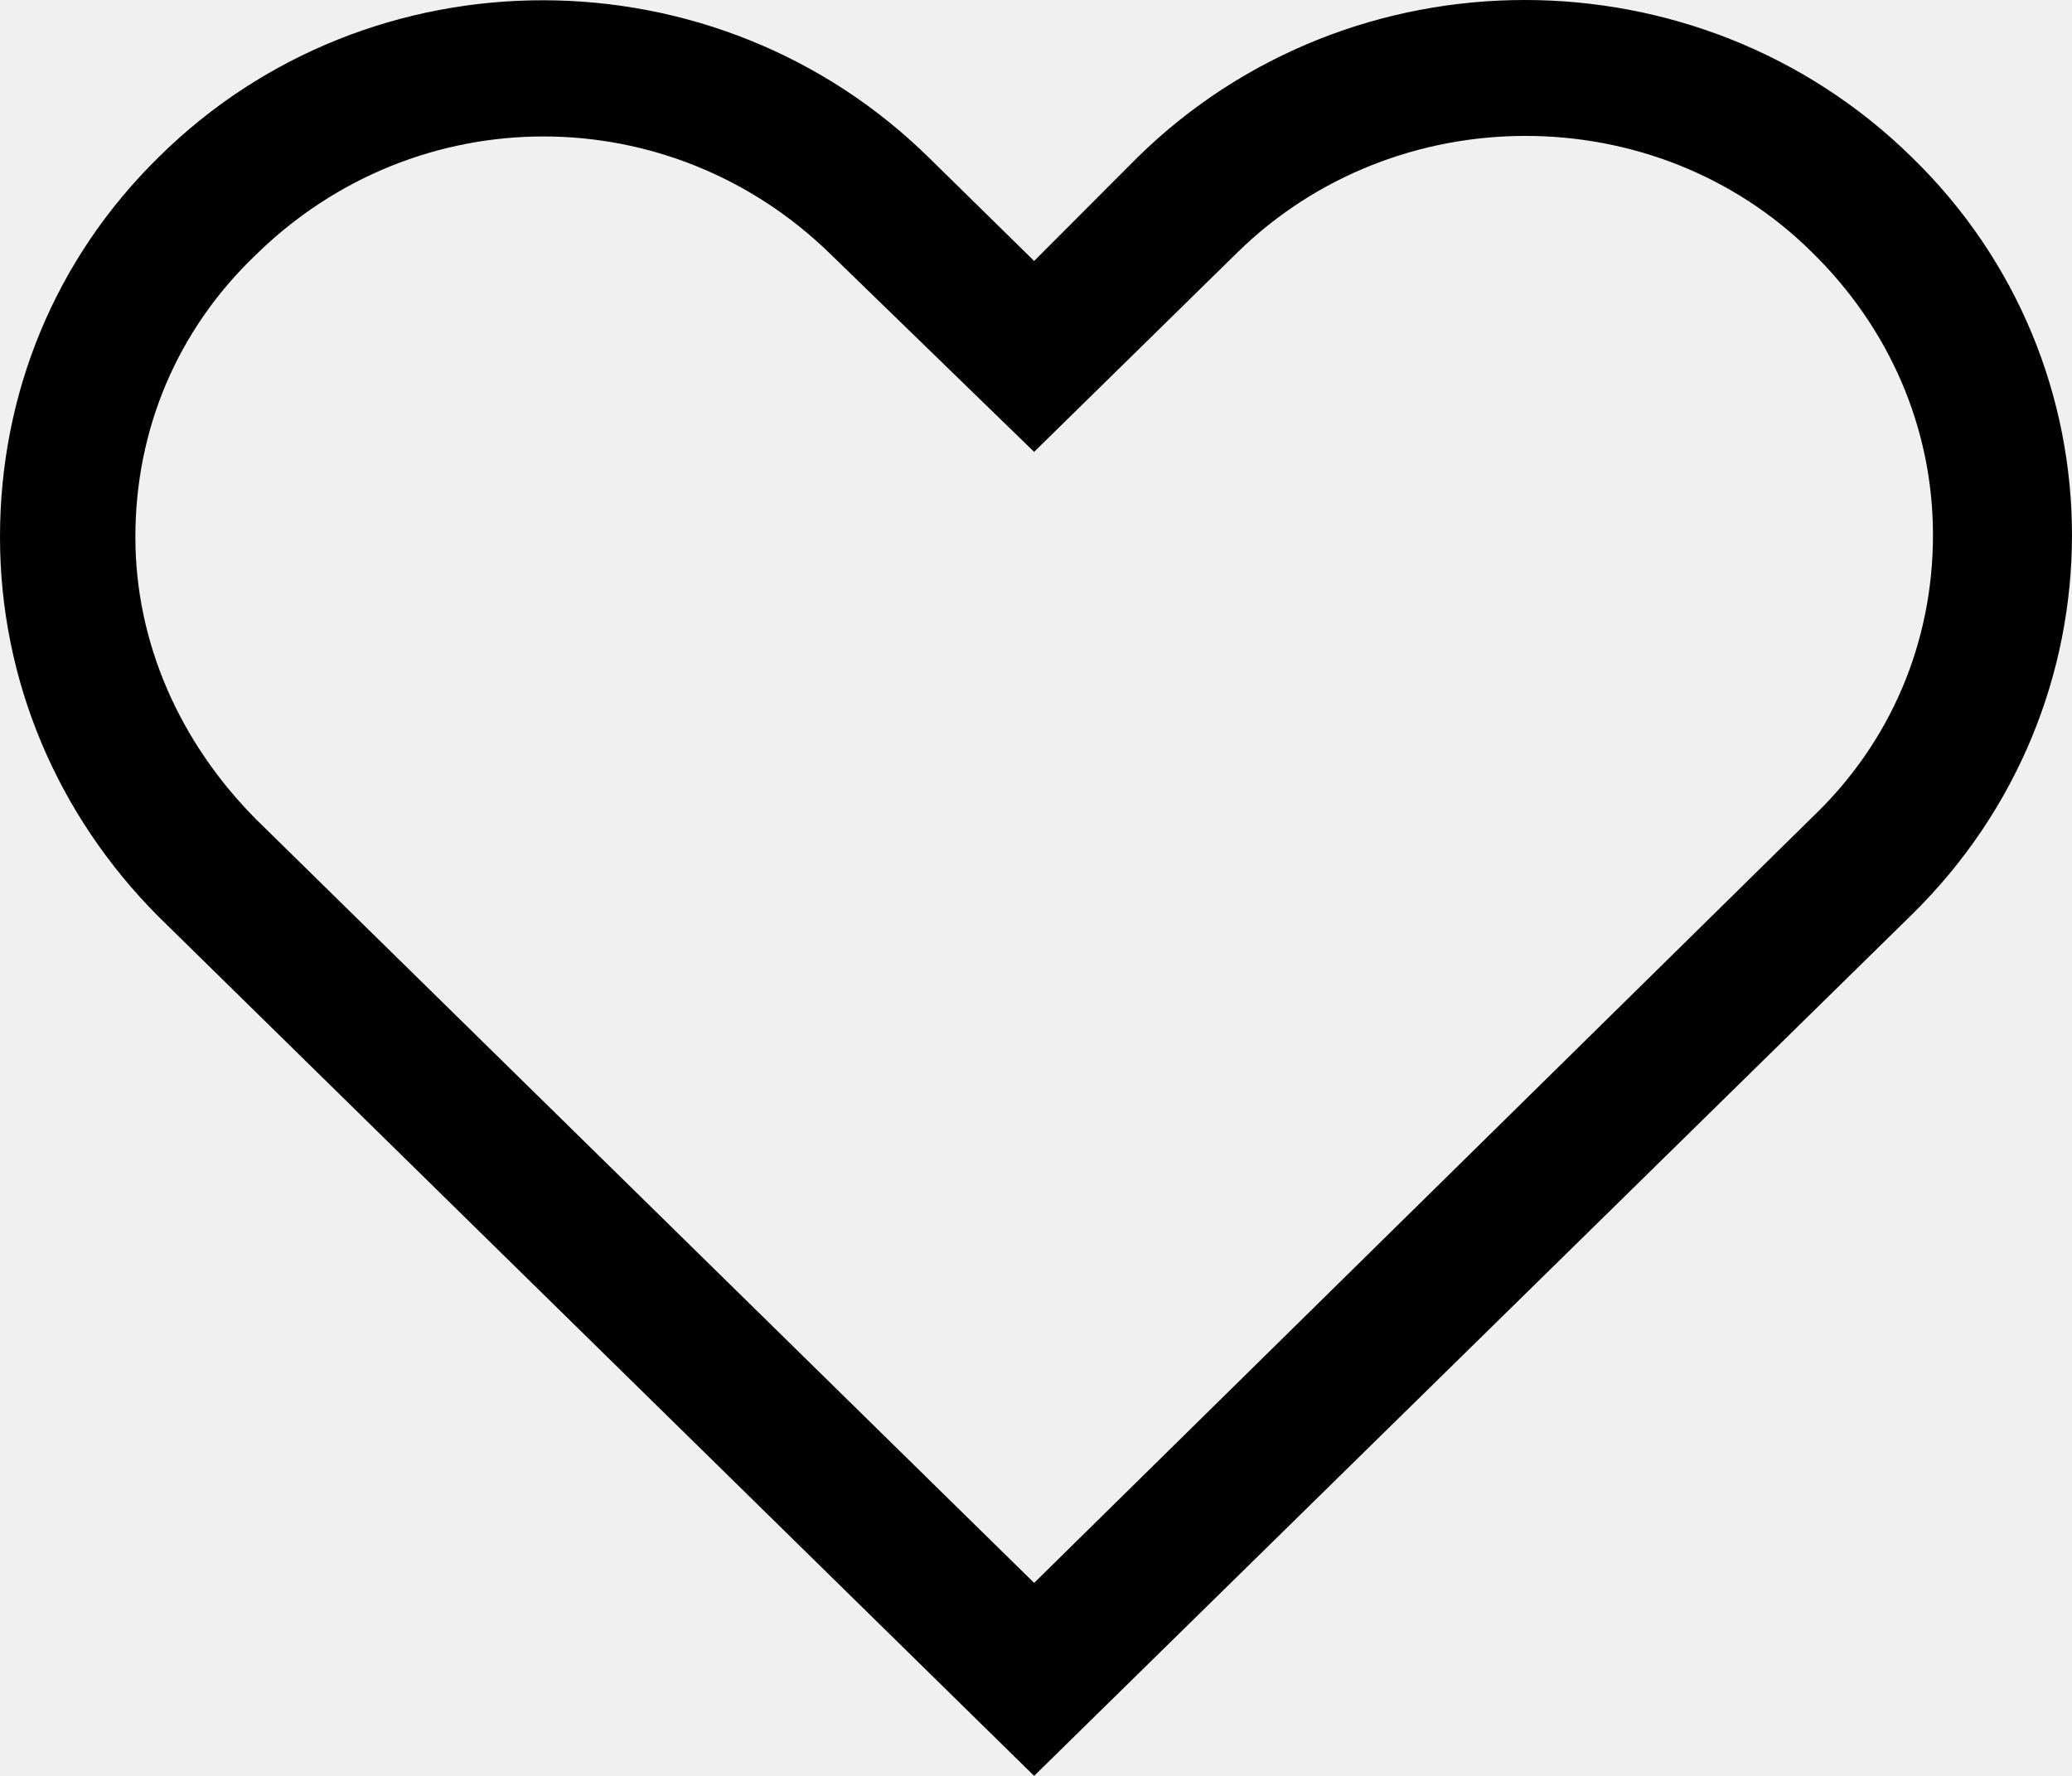
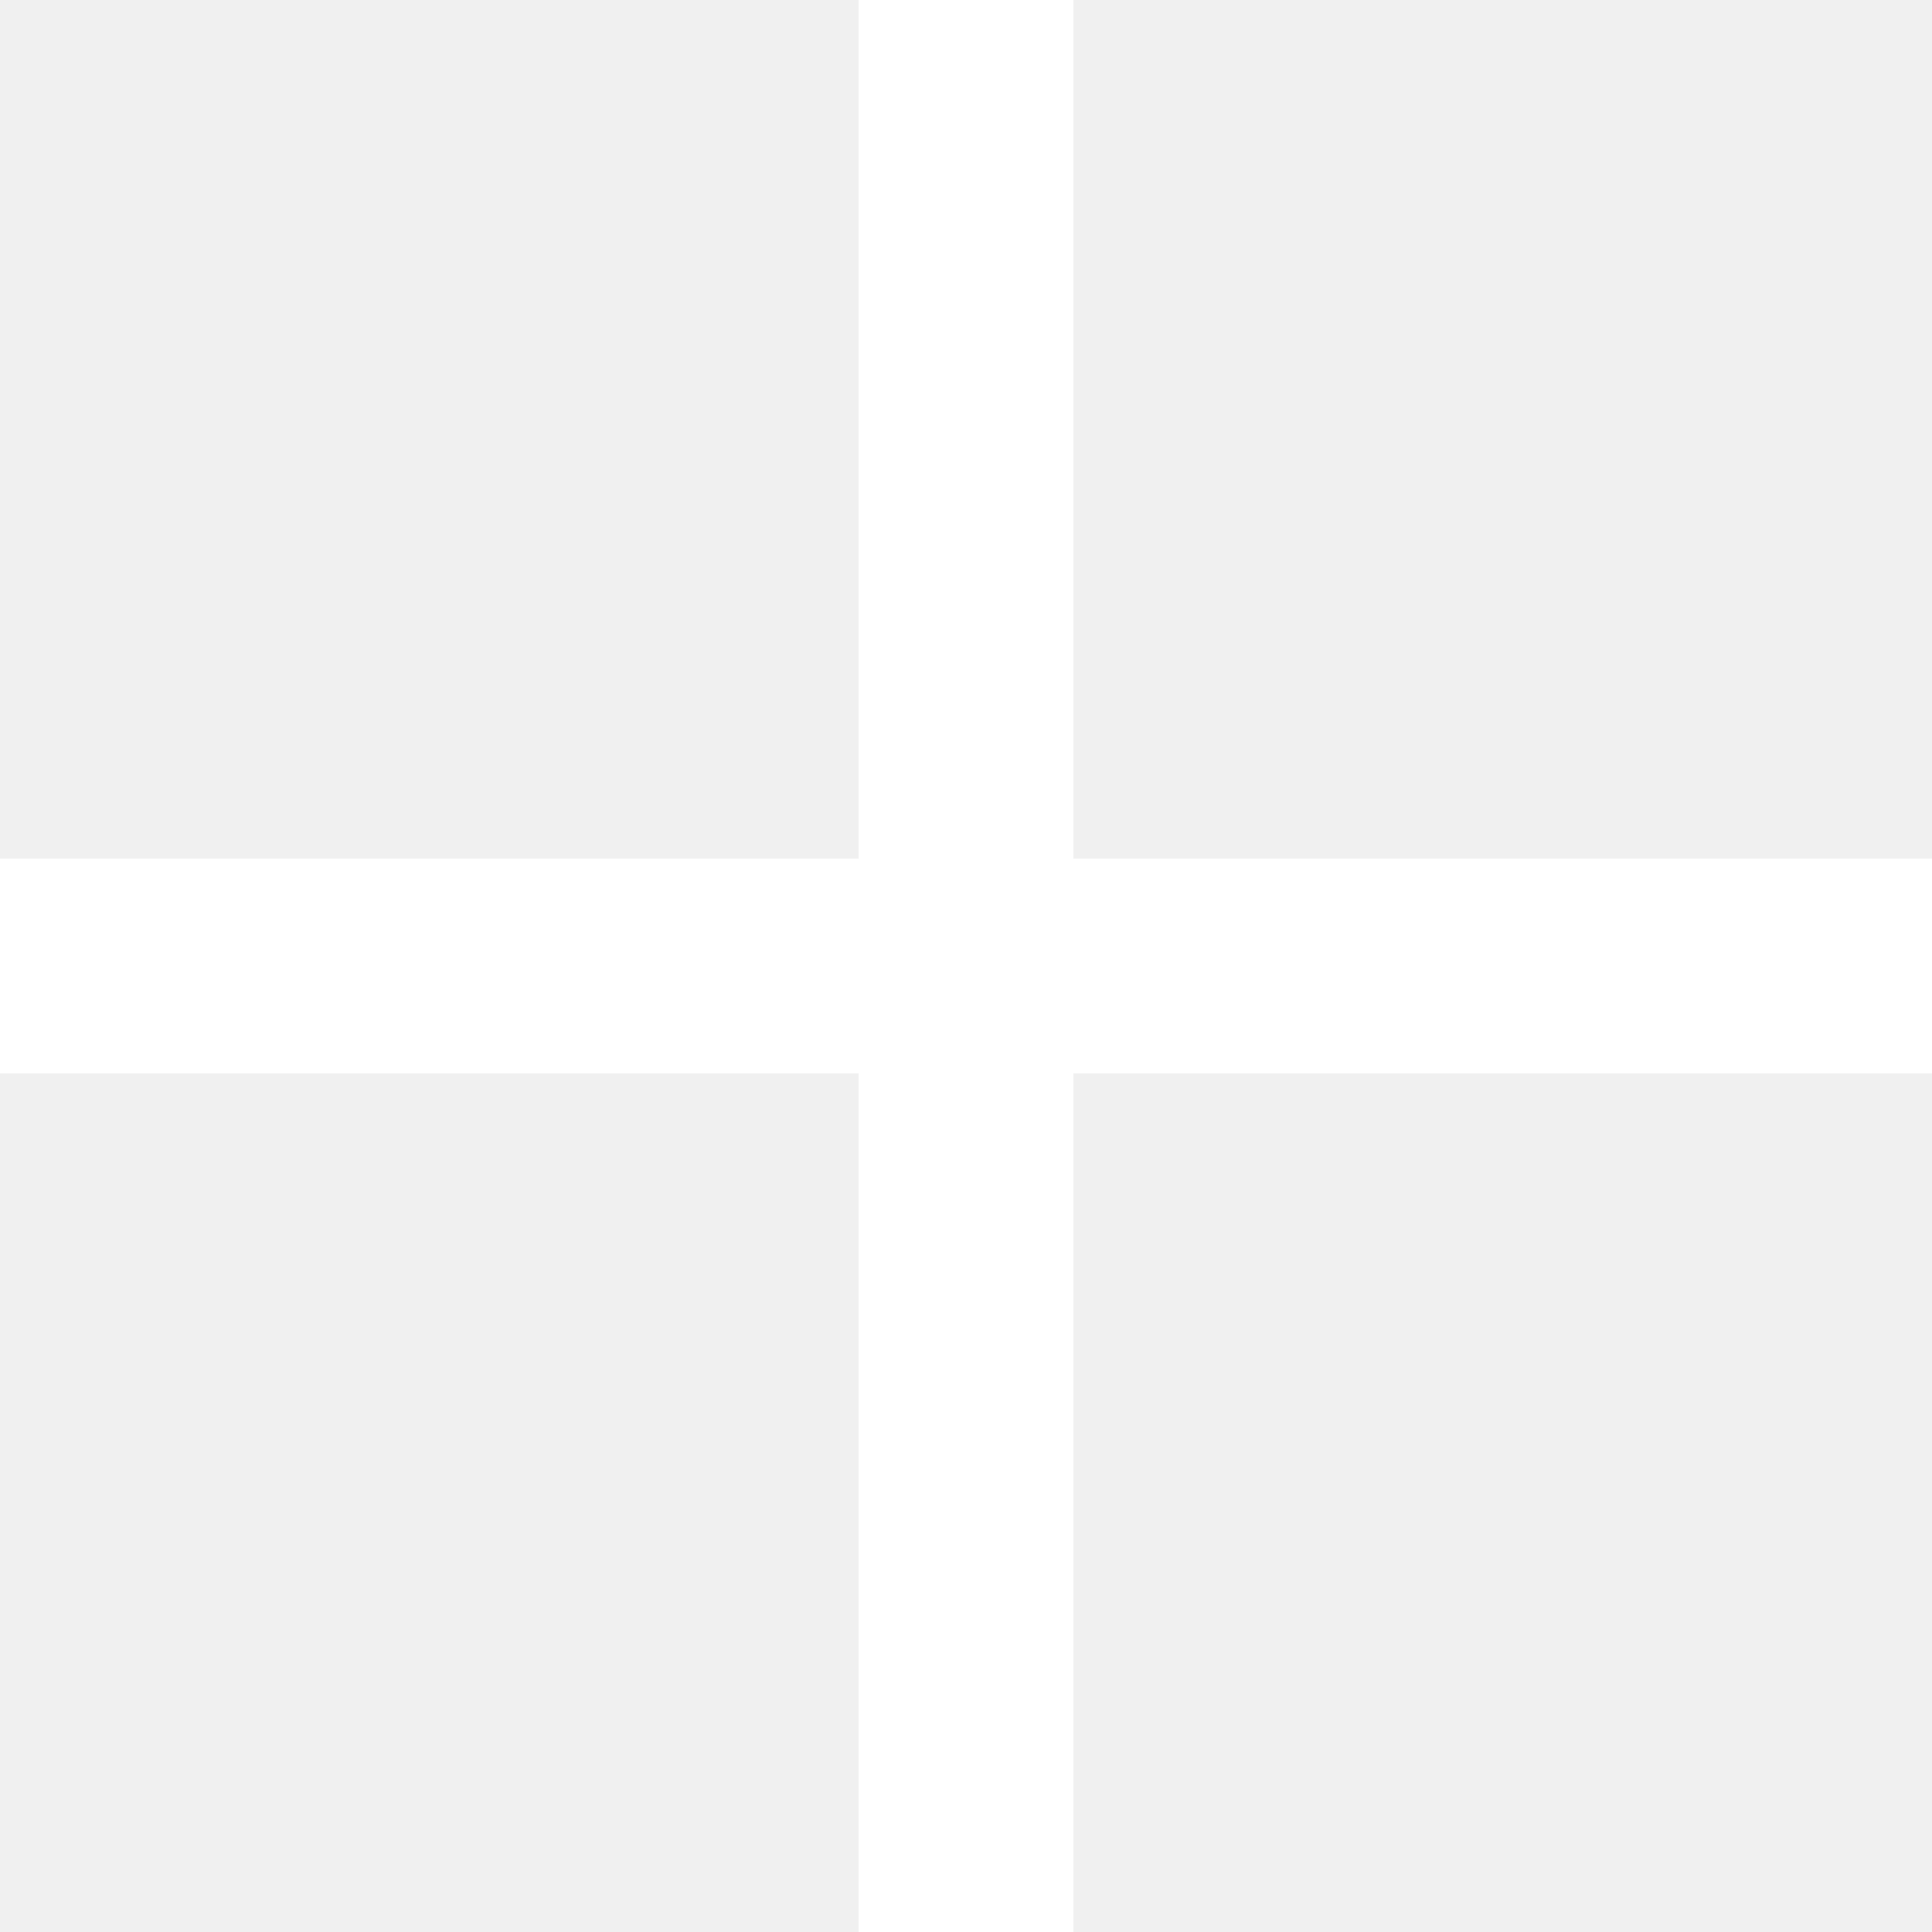
- <svg xmlns="http://www.w3.org/2000/svg" width="21" height="18" viewBox="0 0 21 18" fill="none">
-   <path d="M19.376 9.271C21.541 7.146 21.541 3.697 19.376 1.593C17.212 -0.531 13.696 -0.531 11.531 1.593L10.481 2.645L9.431 1.614C7.266 -0.531 3.751 -0.531 1.608 1.593C0.557 2.624 0 3.991 0 5.443C0 6.894 0.579 8.261 1.608 9.292L10.481 18L19.376 9.271ZM1.372 5.443C1.372 4.349 1.8 3.339 2.594 2.582C3.408 1.783 4.458 1.383 5.509 1.383C6.559 1.383 7.609 1.783 8.424 2.582L10.481 4.58L12.539 2.561C14.146 0.983 16.783 0.983 18.369 2.561C19.141 3.318 19.591 4.328 19.591 5.422C19.591 6.515 19.162 7.525 18.369 8.282L10.481 16.044L2.594 8.303C1.822 7.525 1.372 6.515 1.372 5.443Z" fill="black" />
+ <svg xmlns="http://www.w3.org/2000/svg" width="16" height="16" viewBox="0 0 16 16" fill="none">
+   <path d="M16 7.111H8.889V0H7.111V7.111H0V8.889H7.111V16H8.889V8.889H16V7.111Z" fill="white" />
</svg>
